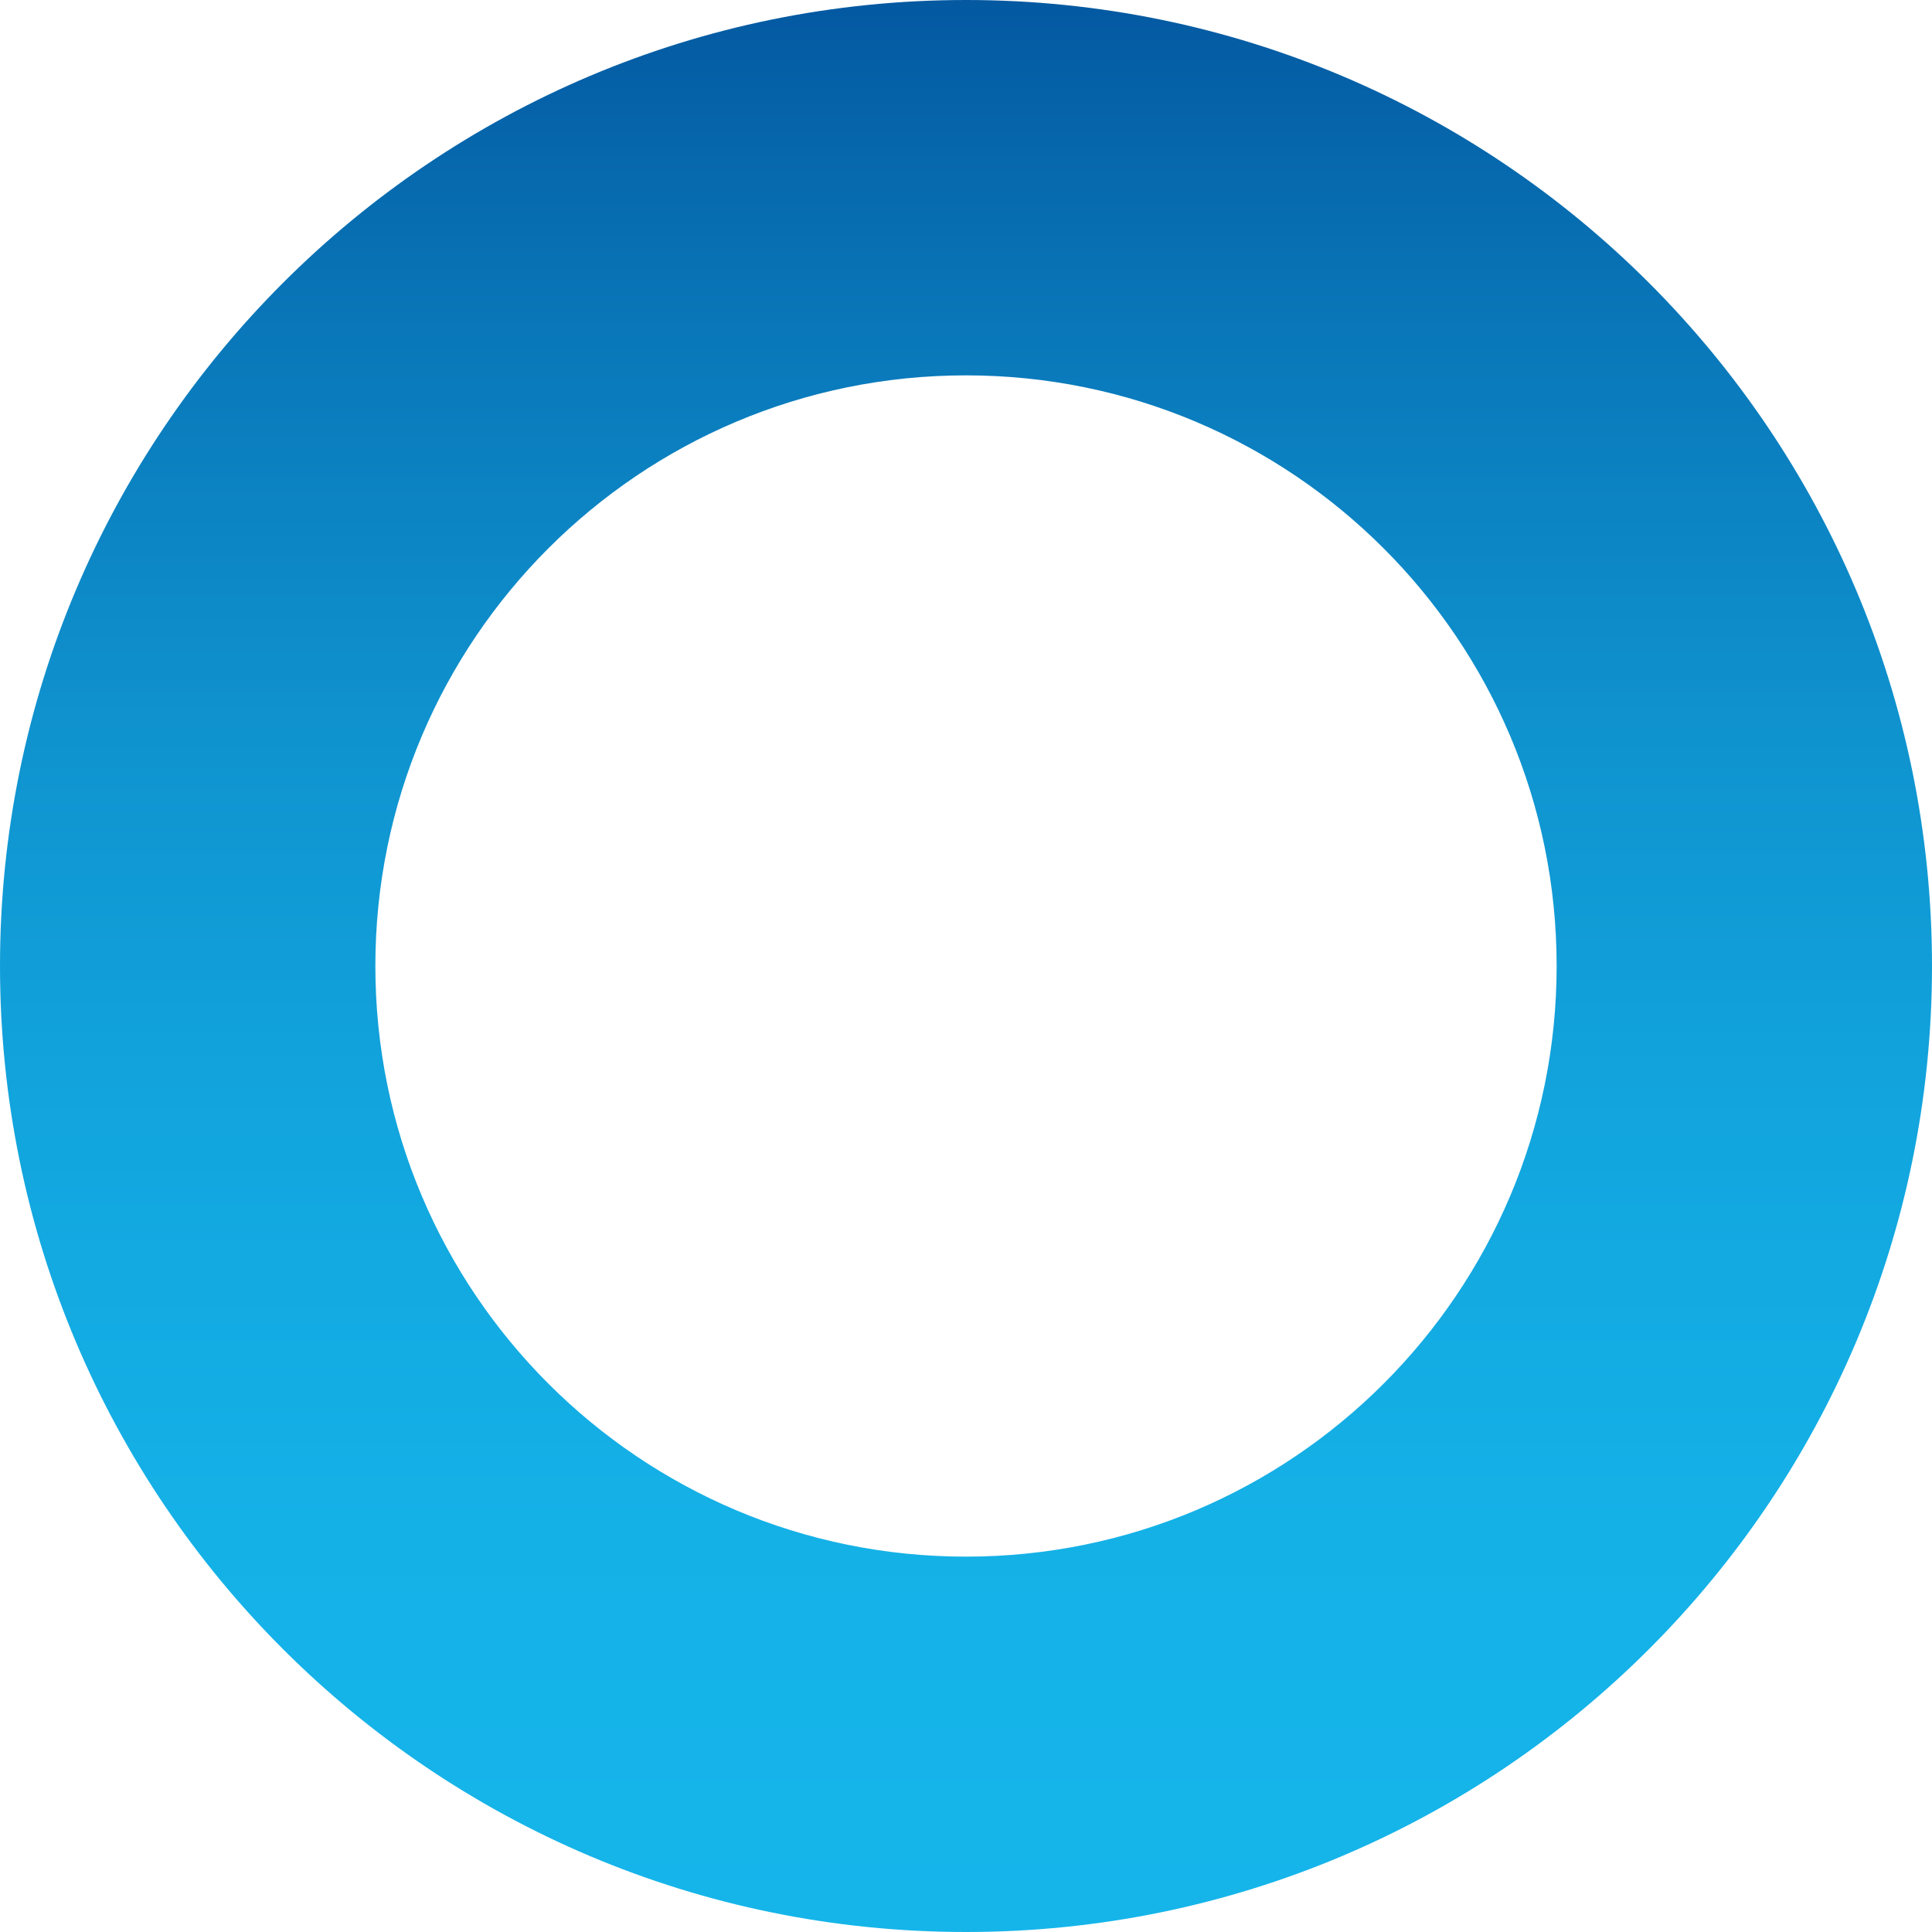
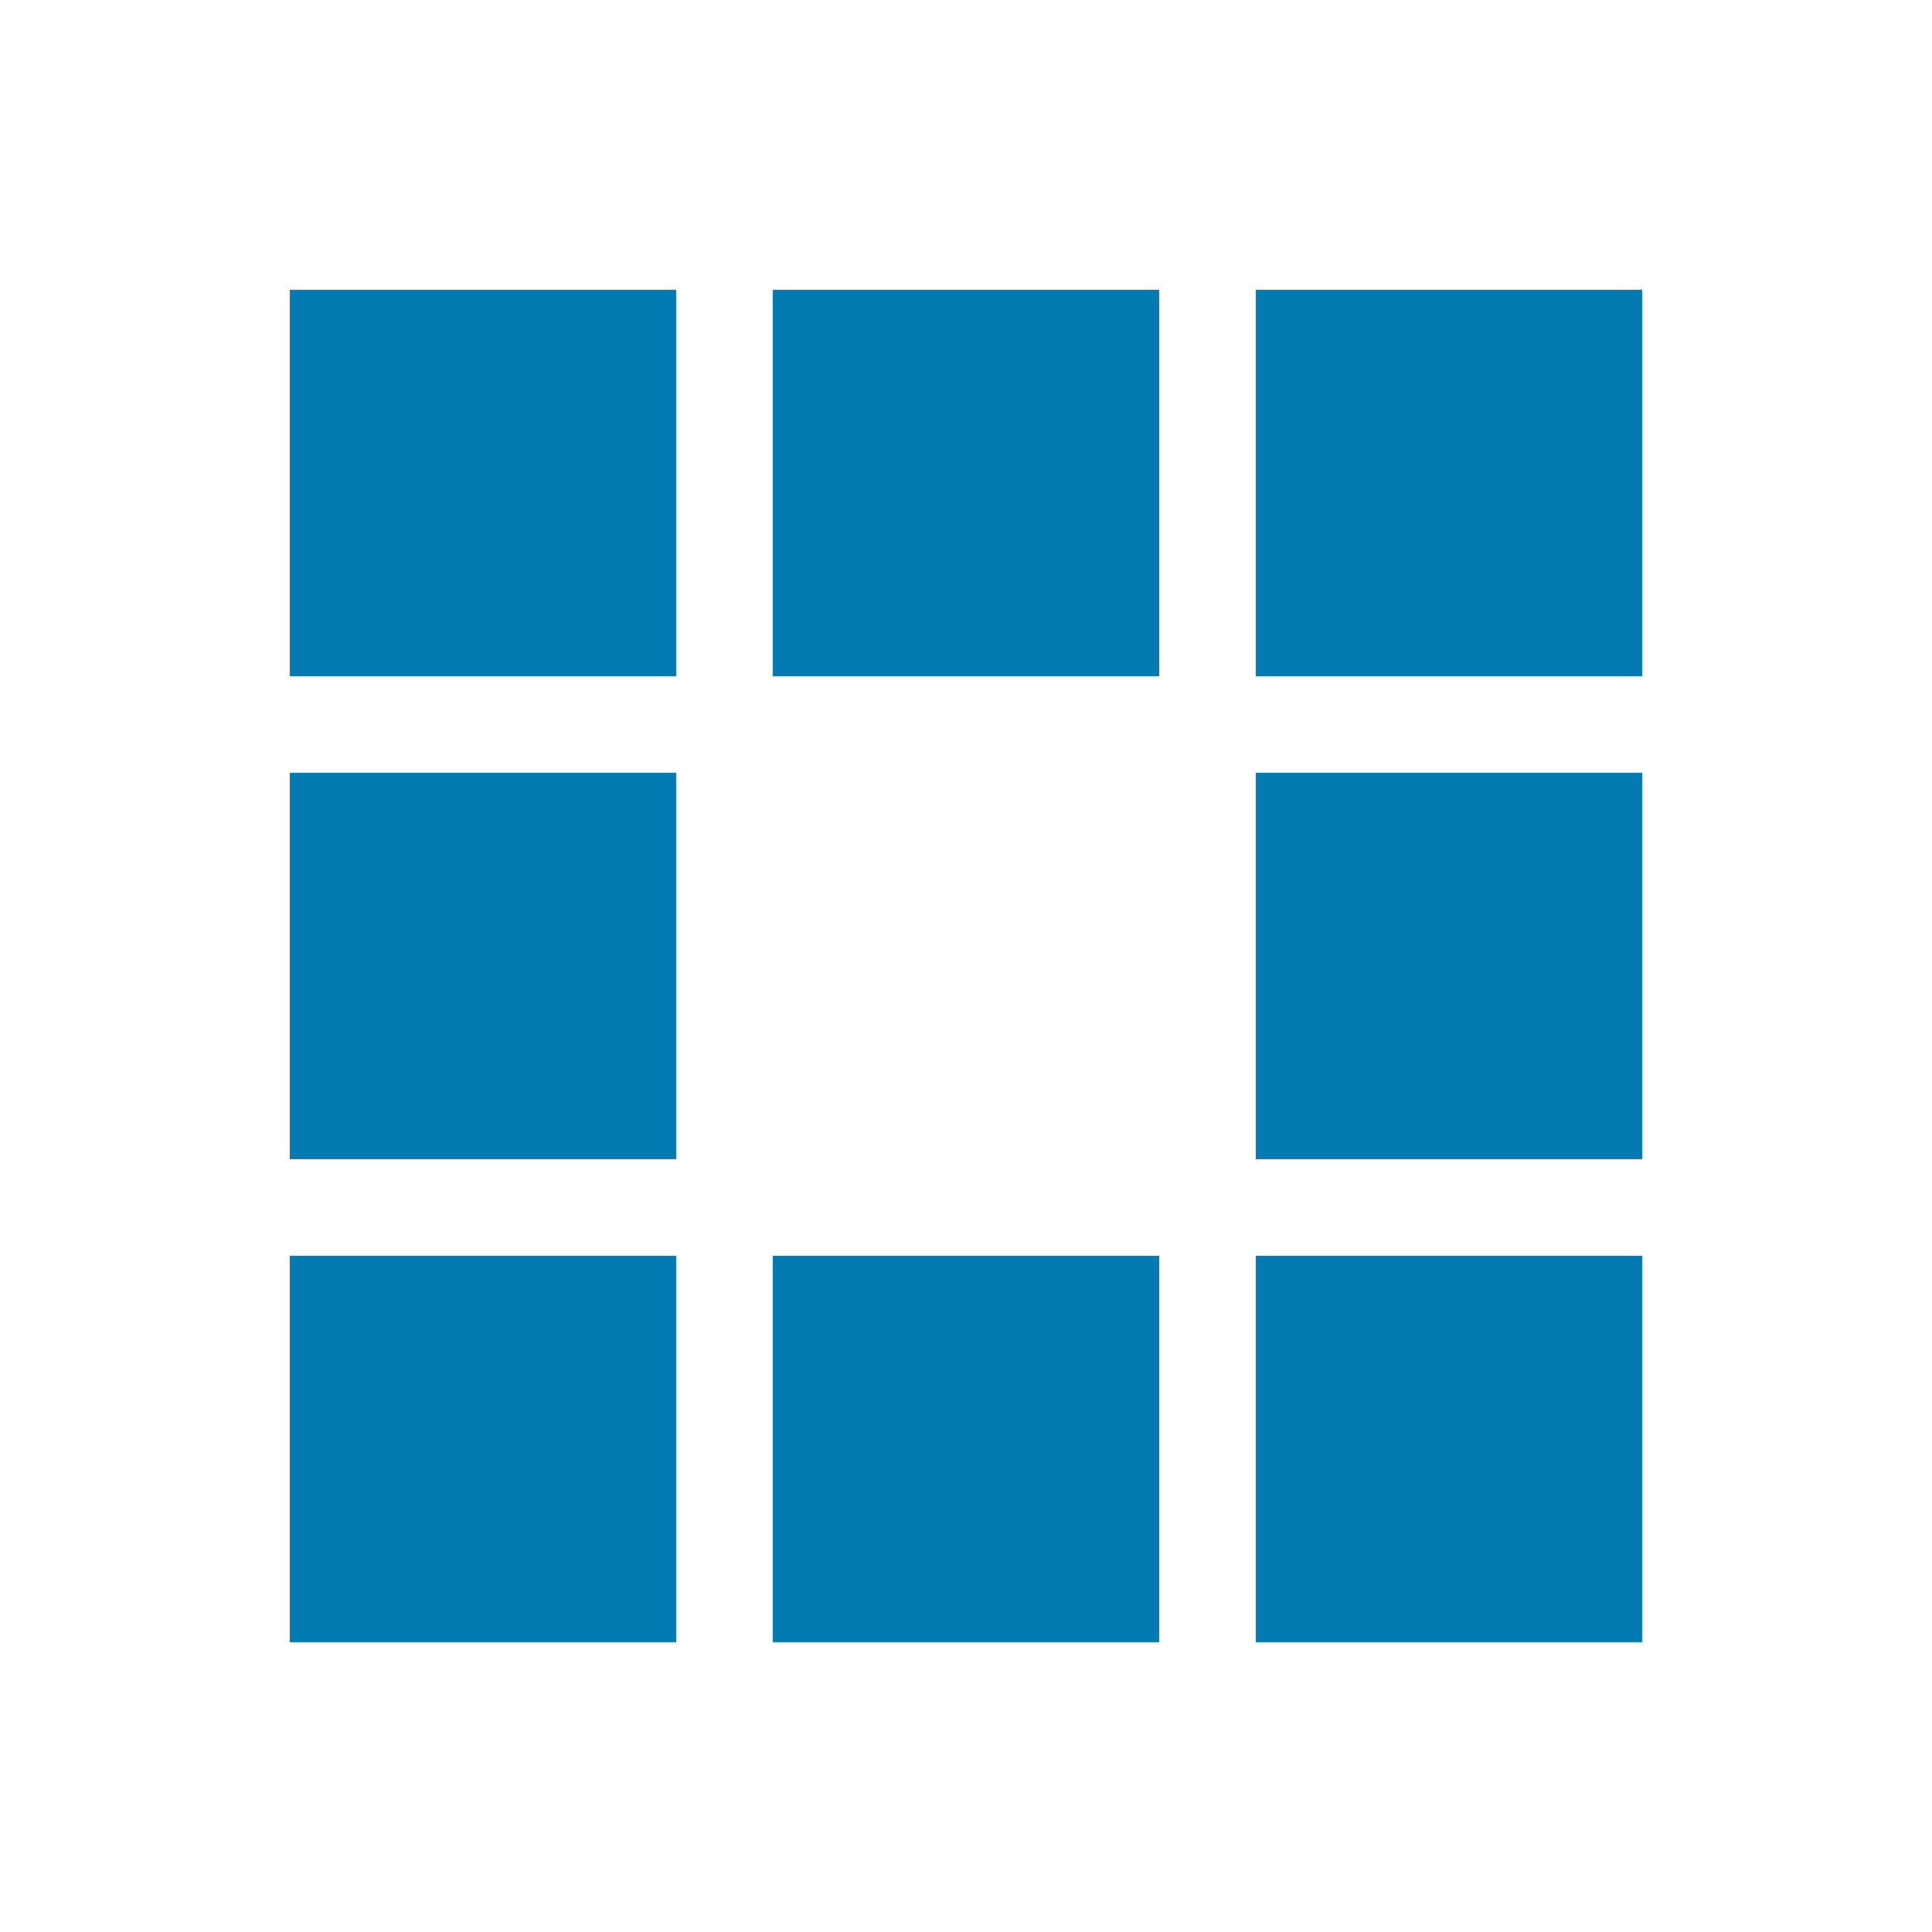
- <svg xmlns="http://www.w3.org/2000/svg" viewBox="0 0 14 14">
-   <defs>
-     <style>
-       .a {
-         fill: url(#a);
-       }
-     </style>
-     <linearGradient id="a" x1="1334.92" y1="-164.25" x2="1348.92" y2="-164.25" gradientTransform="translate(171.25 1348.92) rotate(-90)" gradientUnits="userSpaceOnUse">
-       <stop offset="0" stop-color="#15b5ea" />
-       <stop offset="0.21" stop-color="#14b1e7" />
-       <stop offset="0.42" stop-color="#12a5de" />
-       <stop offset="0.63" stop-color="#0f92ce" />
-       <stop offset="0.83" stop-color="#0977b9" />
-       <stop offset="1" stop-color="#0459a1" />
-     </linearGradient>
-   </defs>
-   <path class="a" d="M7,14a7,7,0,1,1,7-7A7,7,0,0,1,7,14Zm4.28-7A4.28,4.28,0,1,0,7,11.28,4.28,4.28,0,0,0,11.28,7Z" />
+ <svg xmlns="http://www.w3.org/2000/svg" width="28px" height="28px" viewBox="0 0 100 100" preserveAspectRatio="xMidYMid" class="uil-squares">
+   <rect x="0" y="0" width="100" height="100" fill="none" class="bk" />
+   <rect x="15" y="15" width="20" height="20" fill="#047ab3" class="sq">
+     <animate attributeName="fill" from="#047ab3" to="#00cde8" repeatCount="indefinite" dur="1s" begin="0s" values="#00cde8;#00cde8;#047ab3;#047ab3" keyTimes="0;0.1;0.2;1" />
+   </rect>
+   <rect x="40" y="15" width="20" height="20" fill="#047ab3" class="sq">
+     <animate attributeName="fill" from="#047ab3" to="#00cde8" repeatCount="indefinite" dur="1s" begin="0.125s" values="#00cde8;#00cde8;#047ab3;#047ab3" keyTimes="0;0.1;0.2;1" />
+   </rect>
+   <rect x="65" y="15" width="20" height="20" fill="#047ab3" class="sq">
+     <animate attributeName="fill" from="#047ab3" to="#00cde8" repeatCount="indefinite" dur="1s" begin="0.25s" values="#00cde8;#00cde8;#047ab3;#047ab3" keyTimes="0;0.1;0.2;1" />
+   </rect>
+   <rect x="15" y="40" width="20" height="20" fill="#047ab3" class="sq">
+     <animate attributeName="fill" from="#047ab3" to="#00cde8" repeatCount="indefinite" dur="1s" begin="0.875s" values="#00cde8;#00cde8;#047ab3;#047ab3" keyTimes="0;0.1;0.2;1" />
+   </rect>
+   <rect x="65" y="40" width="20" height="20" fill="#047ab3" class="sq">
+     <animate attributeName="fill" from="#047ab3" to="#00cde8" repeatCount="indefinite" dur="1s" begin="0.375s" values="#00cde8;#00cde8;#047ab3;#047ab3" keyTimes="0;0.1;0.2;1" />
+   </rect>
+   <rect x="15" y="65" width="20" height="20" fill="#047ab3" class="sq">
+     <animate attributeName="fill" from="#047ab3" to="#00cde8" repeatCount="indefinite" dur="1s" begin="0.75s" values="#00cde8;#00cde8;#047ab3;#047ab3" keyTimes="0;0.1;0.2;1" />
+   </rect>
+   <rect x="40" y="65" width="20" height="20" fill="#047ab3" class="sq">
+     <animate attributeName="fill" from="#047ab3" to="#00cde8" repeatCount="indefinite" dur="1s" begin="0.625s" values="#00cde8;#00cde8;#047ab3;#047ab3" keyTimes="0;0.1;0.2;1" />
+   </rect>
+   <rect x="65" y="65" width="20" height="20" fill="#047ab3" class="sq">
+     <animate attributeName="fill" from="#047ab3" to="#00cde8" repeatCount="indefinite" dur="1s" begin="0.5s" values="#00cde8;#00cde8;#047ab3;#047ab3" keyTimes="0;0.1;0.2;1" />
+   </rect>
</svg>
